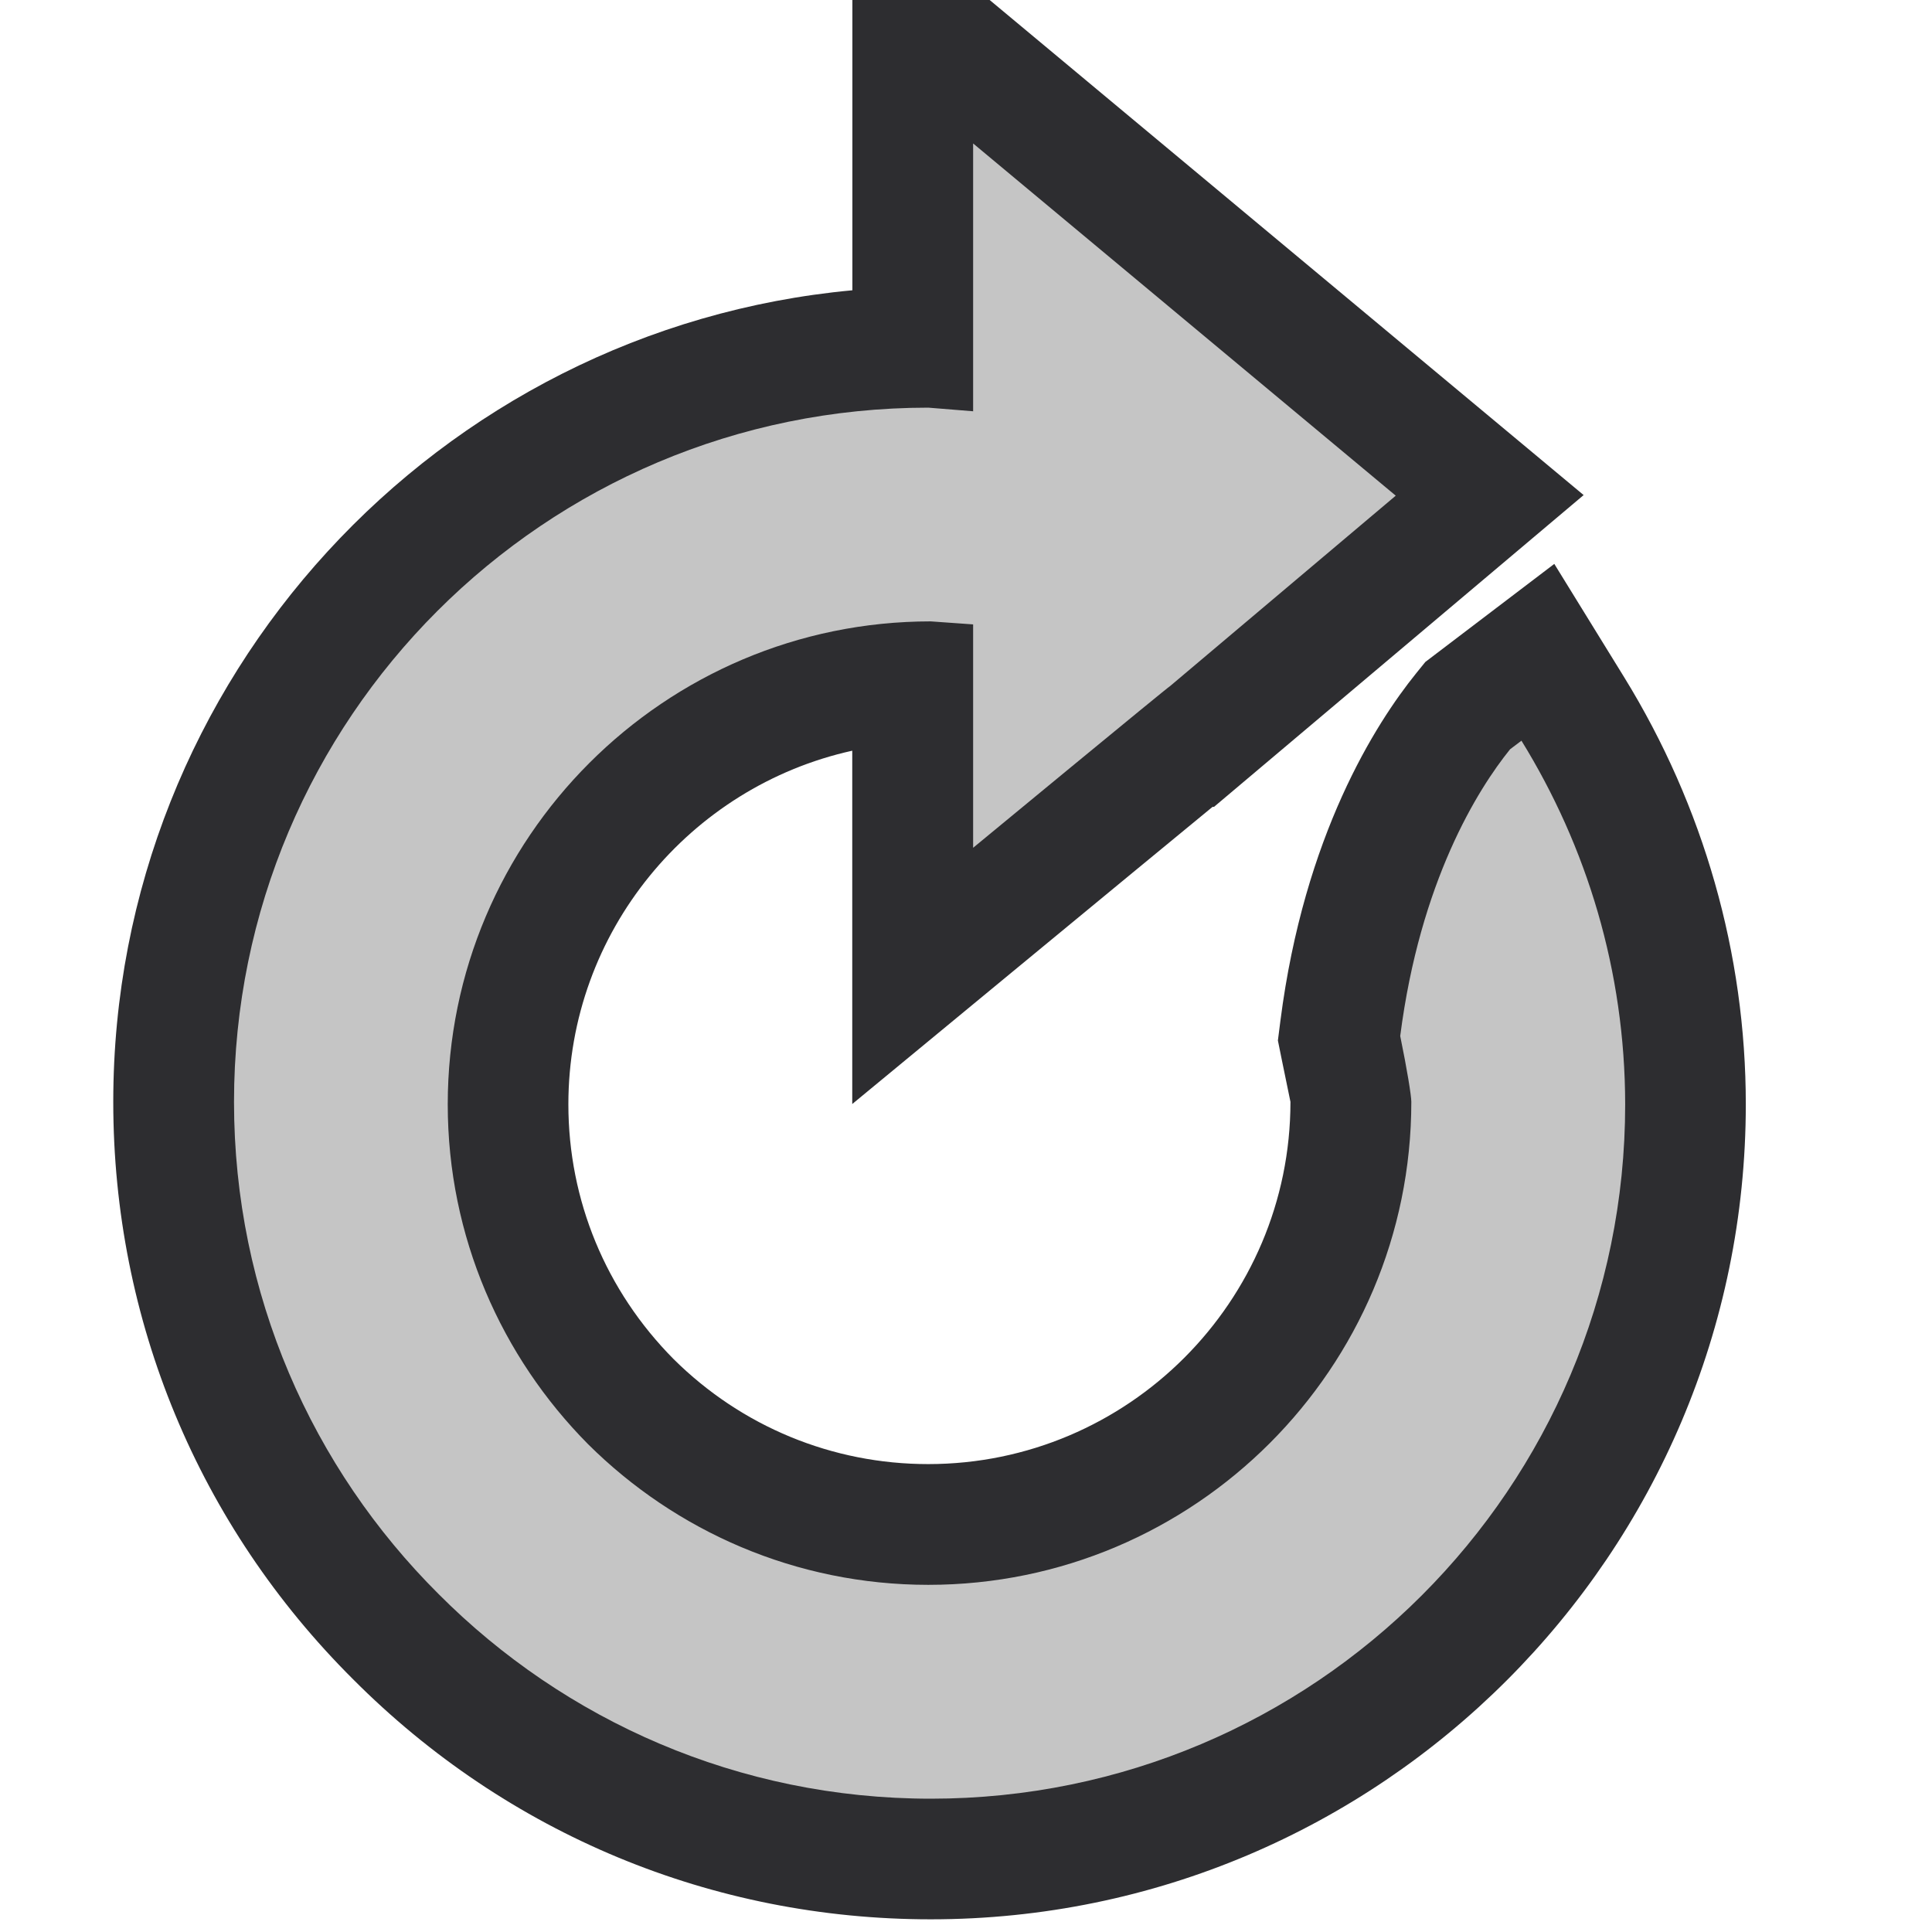
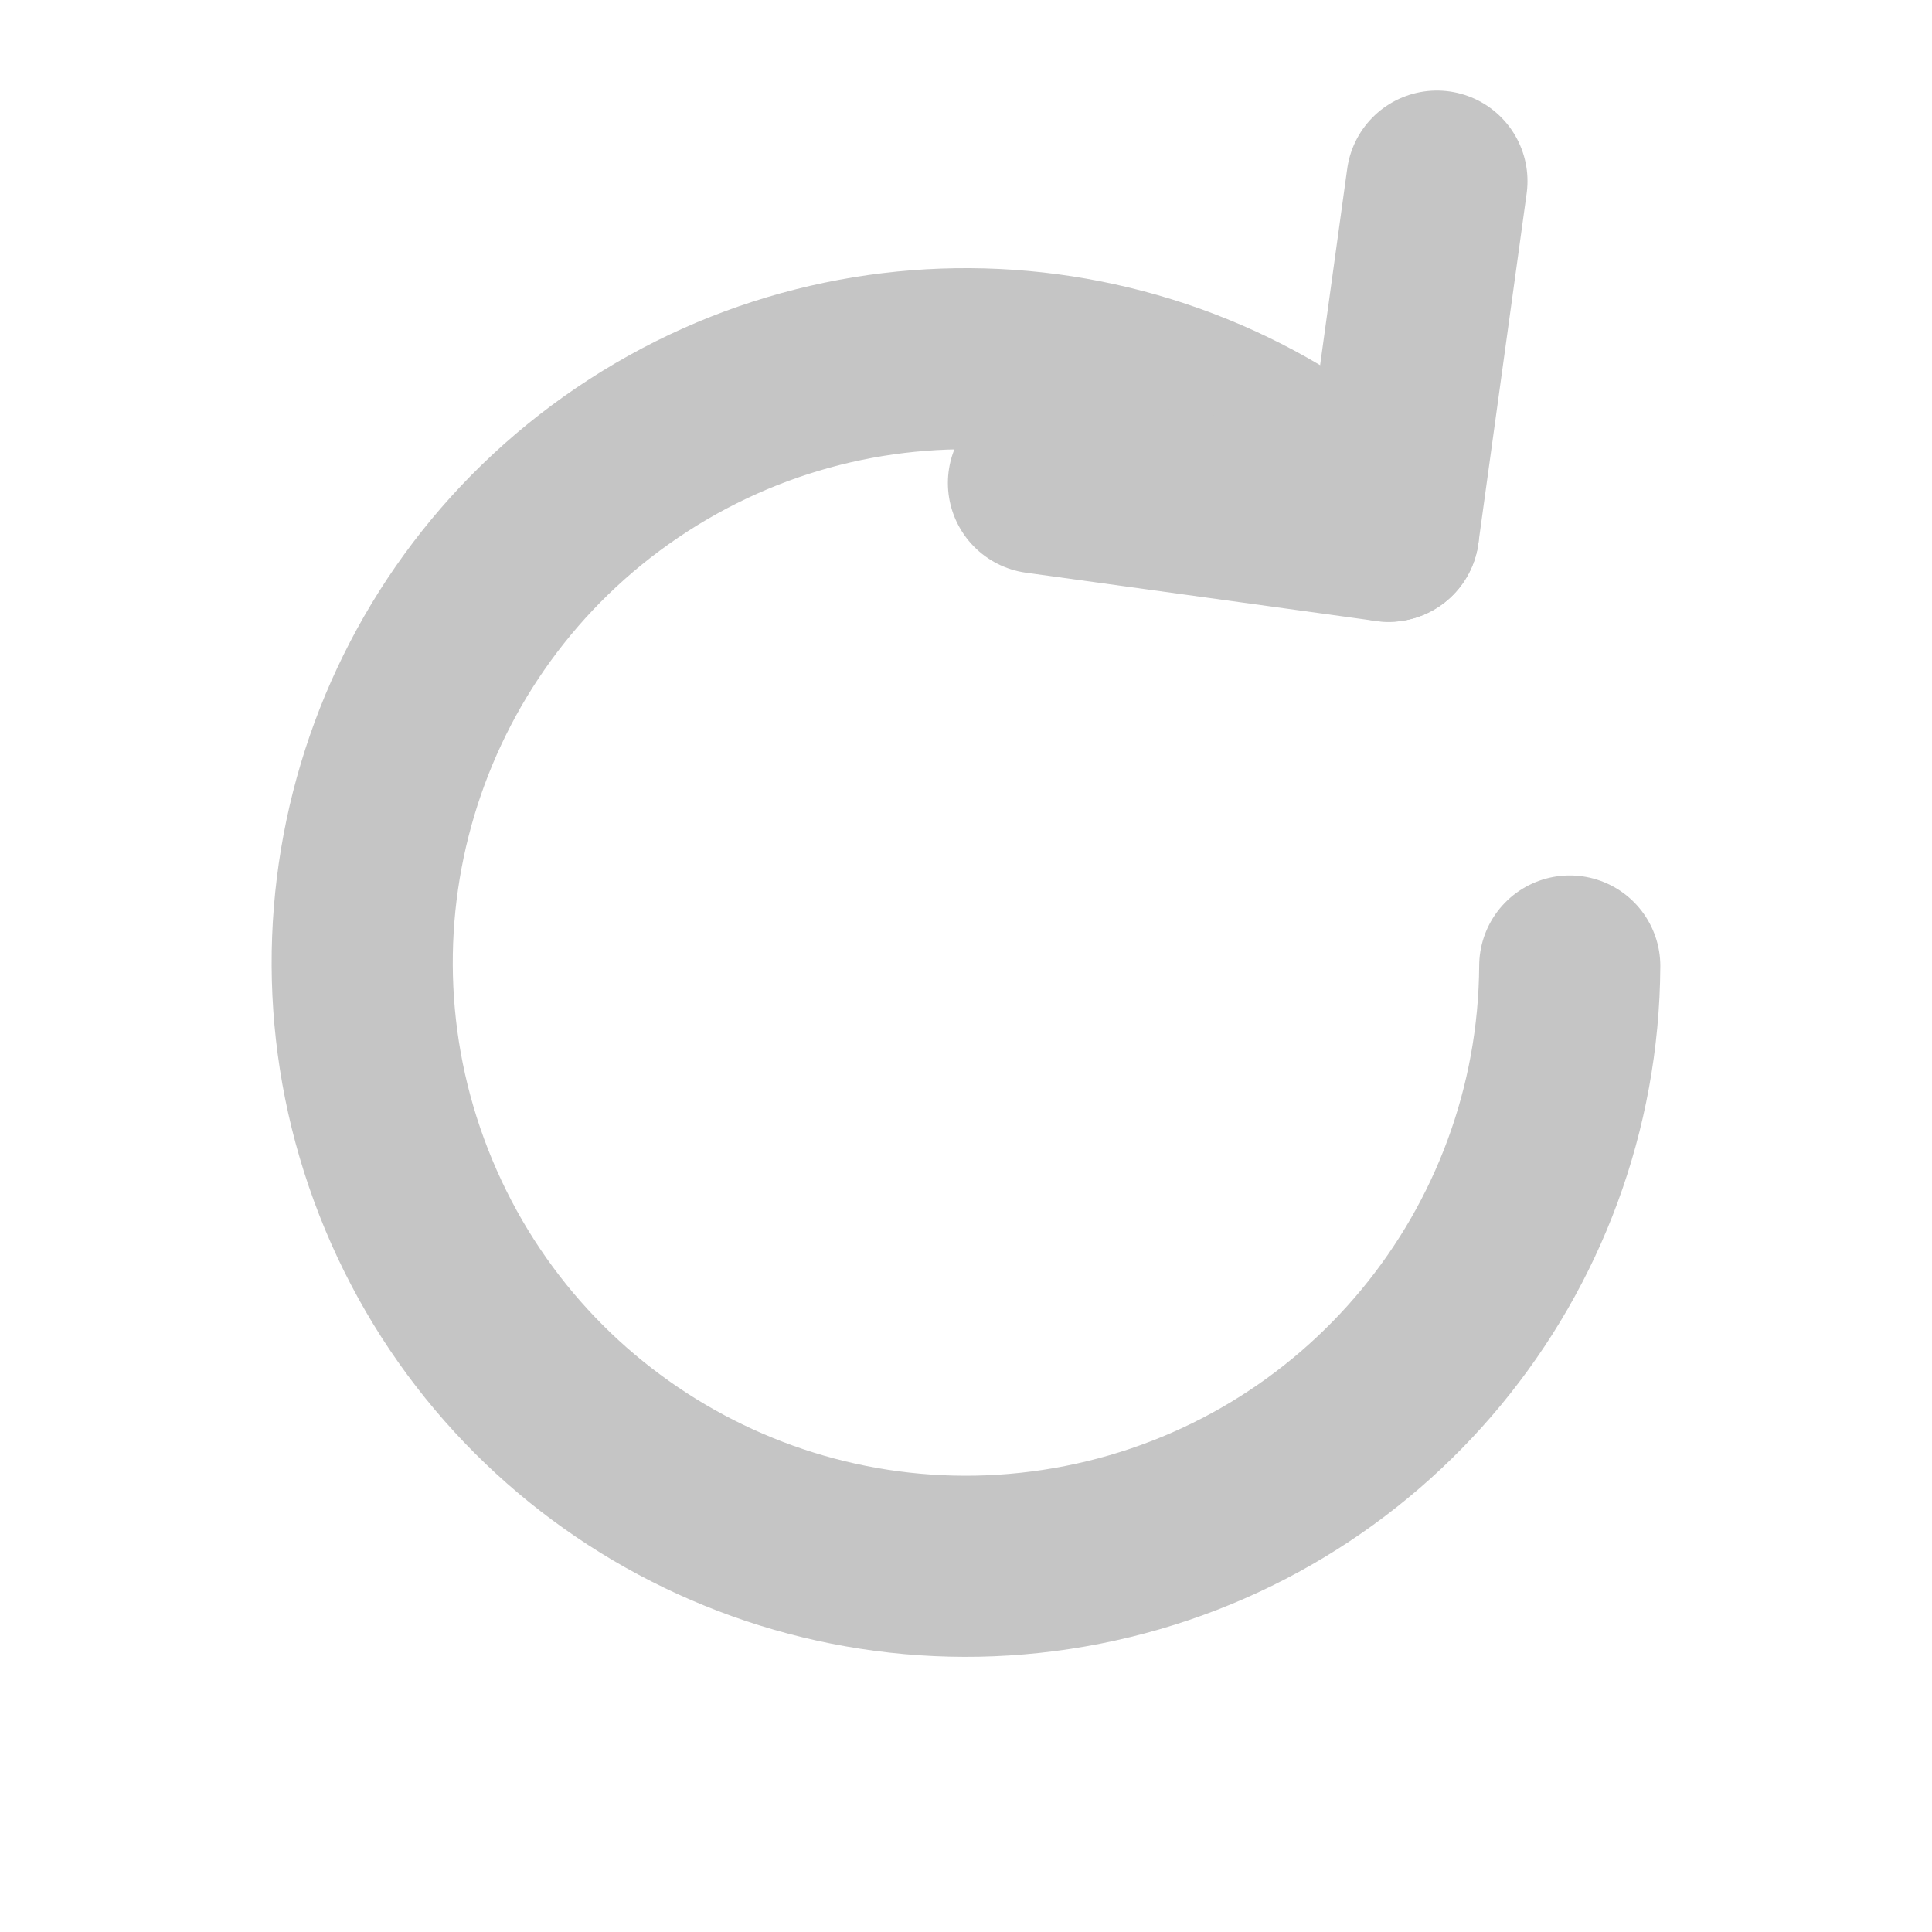
- <svg xmlns="http://www.w3.org/2000/svg" width="16" height="16">
-   <path d="M13.451 5.609l-.579-.939-1.068.812-.076.094c-.335.415-.927 1.341-1.124 2.876l-.021.165.033.163.071.345c0 1.654-1.346 3-3 3-.795 0-1.545-.311-2.107-.868-.563-.567-.873-1.317-.873-2.111 0-1.431 1.007-2.632 2.351-2.929v2.926s2.528-2.087 2.984-2.461h.012l3.061-2.582-4.919-4.1h-1.137v2.404c-3.429.318-6.121 3.211-6.121 6.721 0 1.809.707 3.508 1.986 4.782 1.277 1.282 2.976 1.988 4.784 1.988 3.722 0 6.75-3.028 6.75-6.75 0-1.245-.349-2.468-1.007-3.536z" fill="#2D2D30" />
-   <path d="M12.6 6.134l-.094.071c-.269.333-.746 1.096-.91 2.375.057.277.092.495.092.545 0 2.206-1.794 4-4 4-1.098 0-2.093-.445-2.817-1.164-.718-.724-1.163-1.718-1.163-2.815 0-2.206 1.794-4 4-4l.351.025v1.85s1.626-1.342 1.631-1.339l1.869-1.577-3.5-2.917v2.218l-.371-.03c-3.176 0-5.75 2.574-5.75 5.75 0 1.593.648 3.034 1.695 4.076 1.042 1.046 2.482 1.694 4.076 1.694 3.176 0 5.75-2.574 5.75-5.75-.001-1.106-.318-2.135-.859-3.012z" fill="#C5C5C5" />
+ <svg xmlns="http://www.w3.org/2000/svg" viewBox="0 0 16 16" width="16" height="16" fill="none" stroke="#C5C5C5" stroke-width="1.5" stroke-linecap="round" stroke-linejoin="round">
+   <path d="M13 8A5 5 0 1 1 11.5 4.4" />
+   <path d="M8.6 4 11.5 4.4 11.9 1.5" />
</svg>
